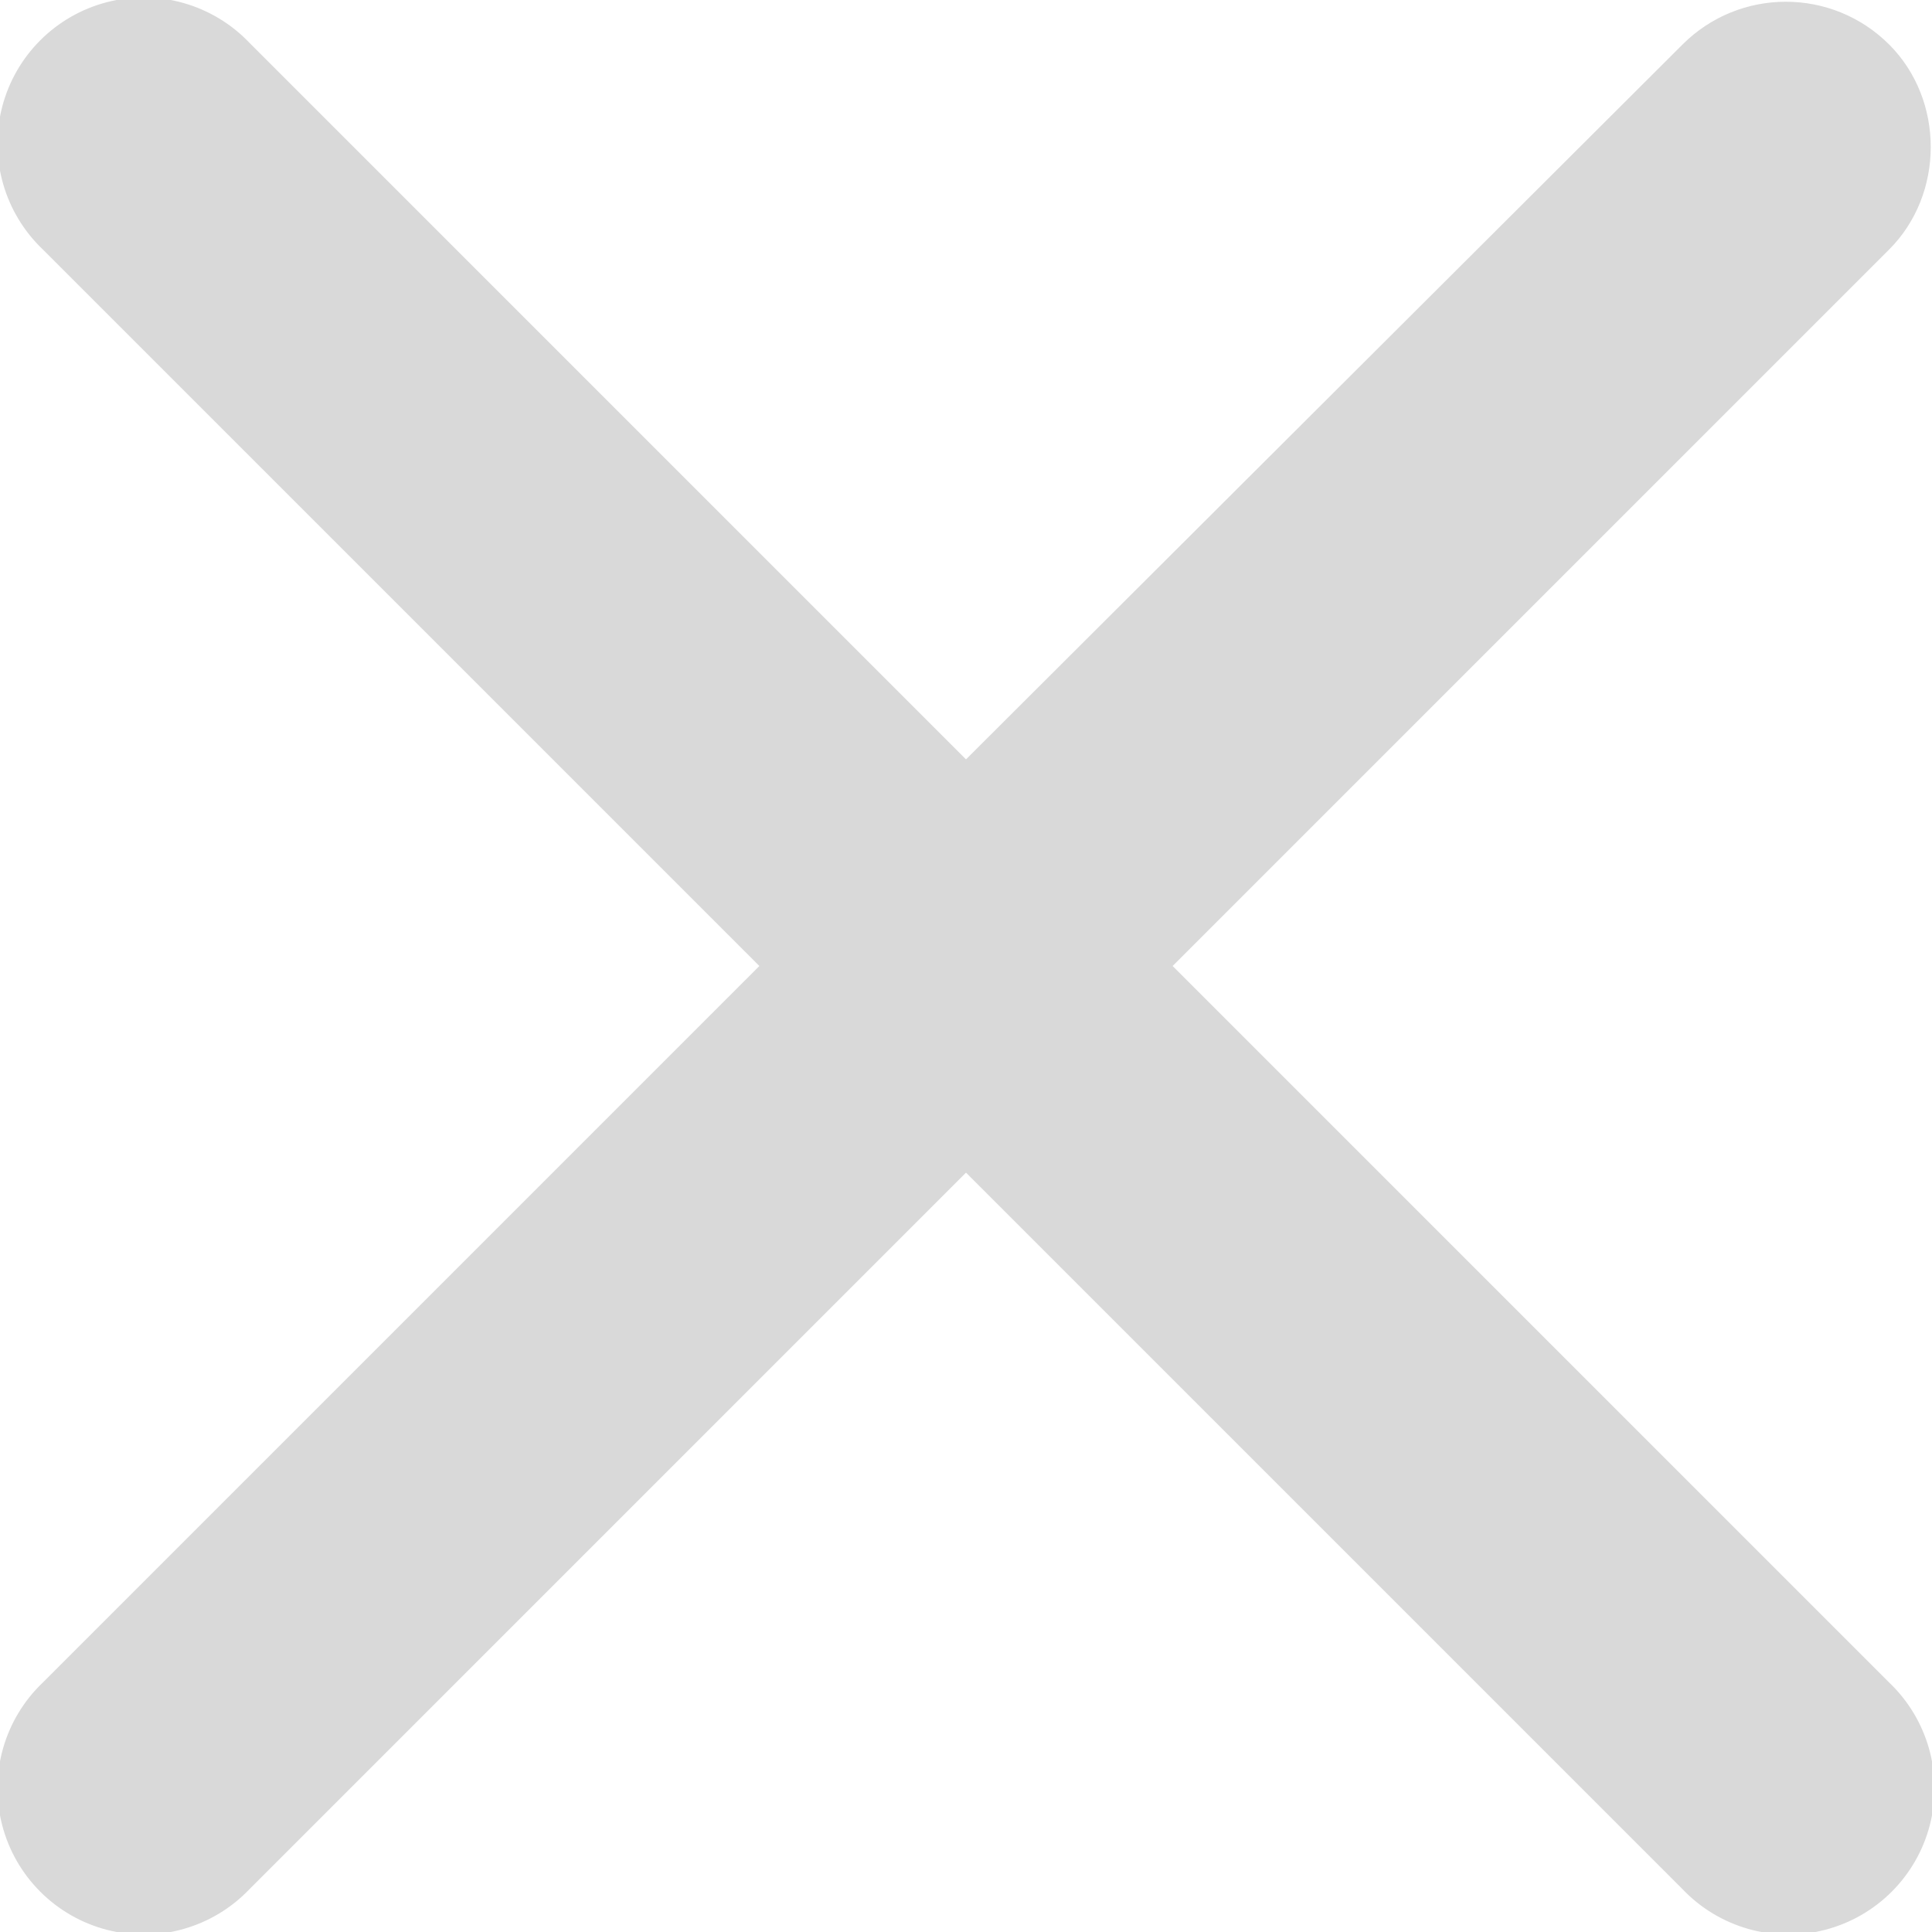
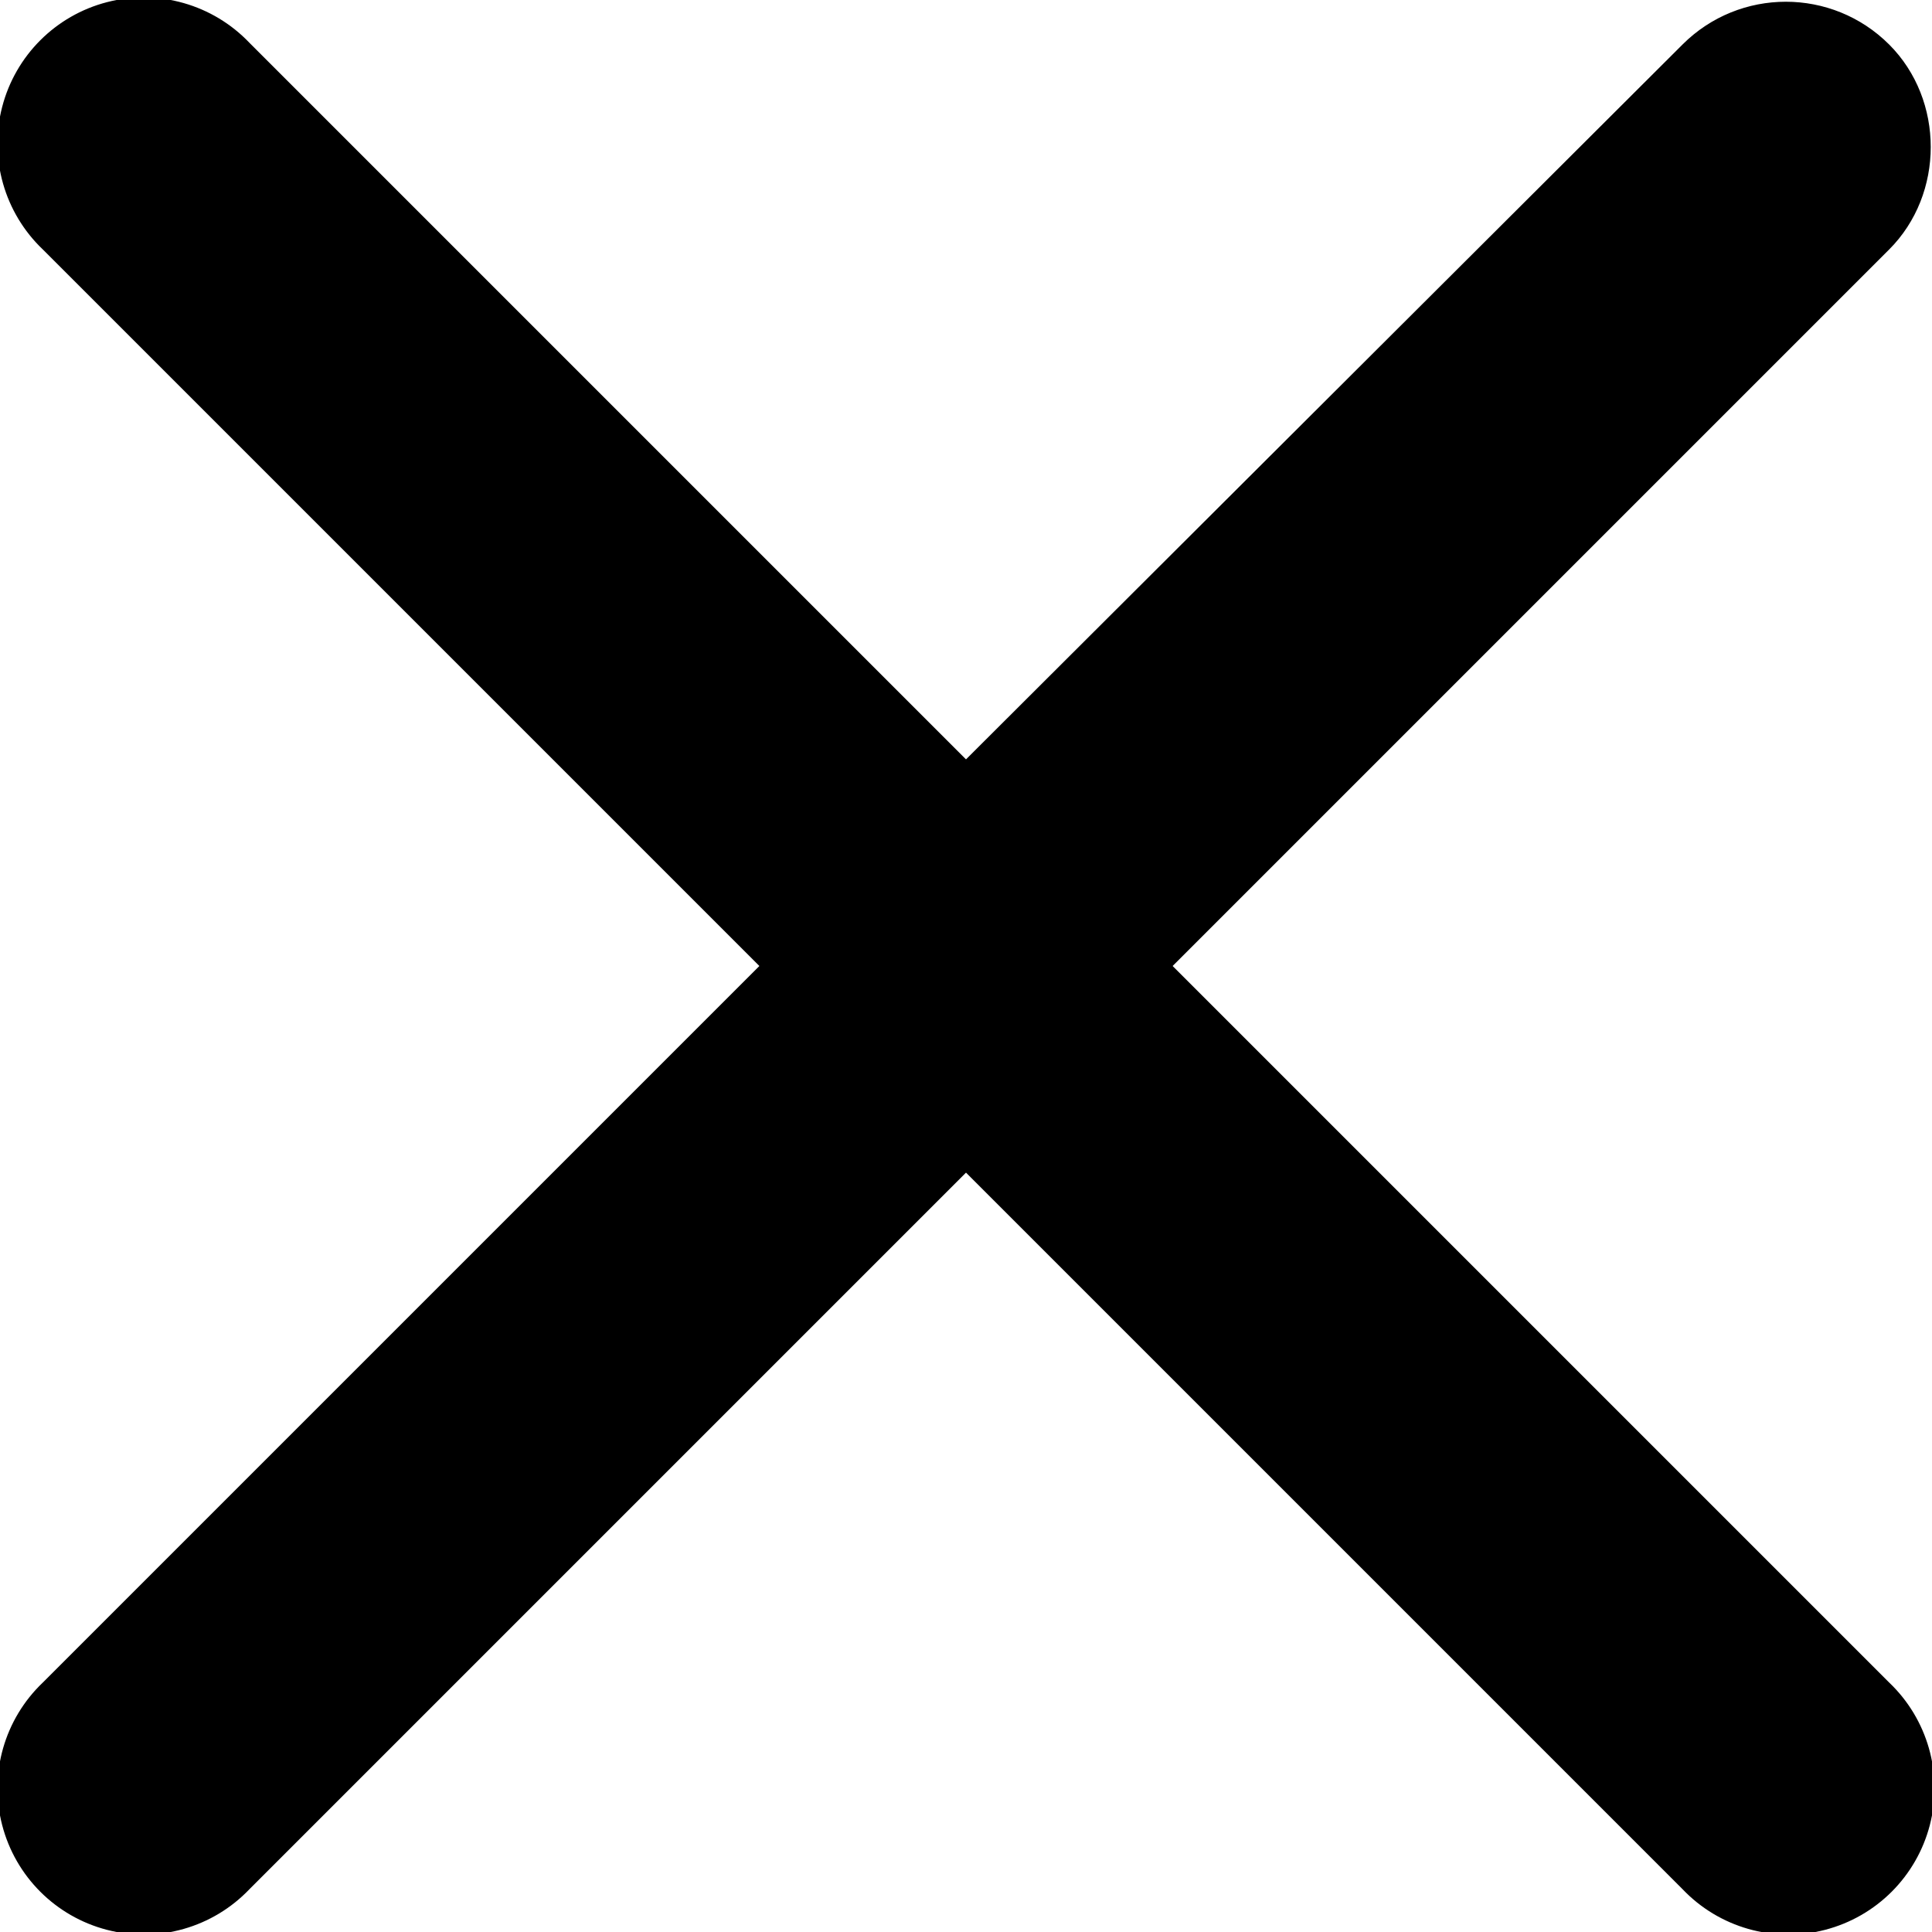
<svg xmlns="http://www.w3.org/2000/svg" fill="none" viewBox="0 0 23 23">
-   <path fill="#D9D9D9" d="M22.49.53a1.74 1.74 0 0 0-2.46 0L11.5 9.04 2.97.51A1.74 1.74 0 1 0 .51 2.97l8.53 8.53-8.53 8.53a1.74 1.74 0 1 0 2.46 2.46l8.53-8.53 8.53 8.53a1.74 1.74 0 1 0 2.46-2.46l-8.53-8.53 8.53-8.53c.66-.66.66-1.78 0-2.44Z" />
+   <path fill="currentColor" d="M22.49.53a1.74 1.74 0 0 0-2.46 0L11.5 9.04 2.97.51A1.74 1.74 0 1 0 .51 2.97l8.53 8.53-8.53 8.53a1.74 1.74 0 1 0 2.46 2.46l8.53-8.53 8.53 8.53a1.74 1.74 0 1 0 2.46-2.46l-8.53-8.53 8.53-8.53c.66-.66.66-1.78 0-2.44Z" />
</svg>
